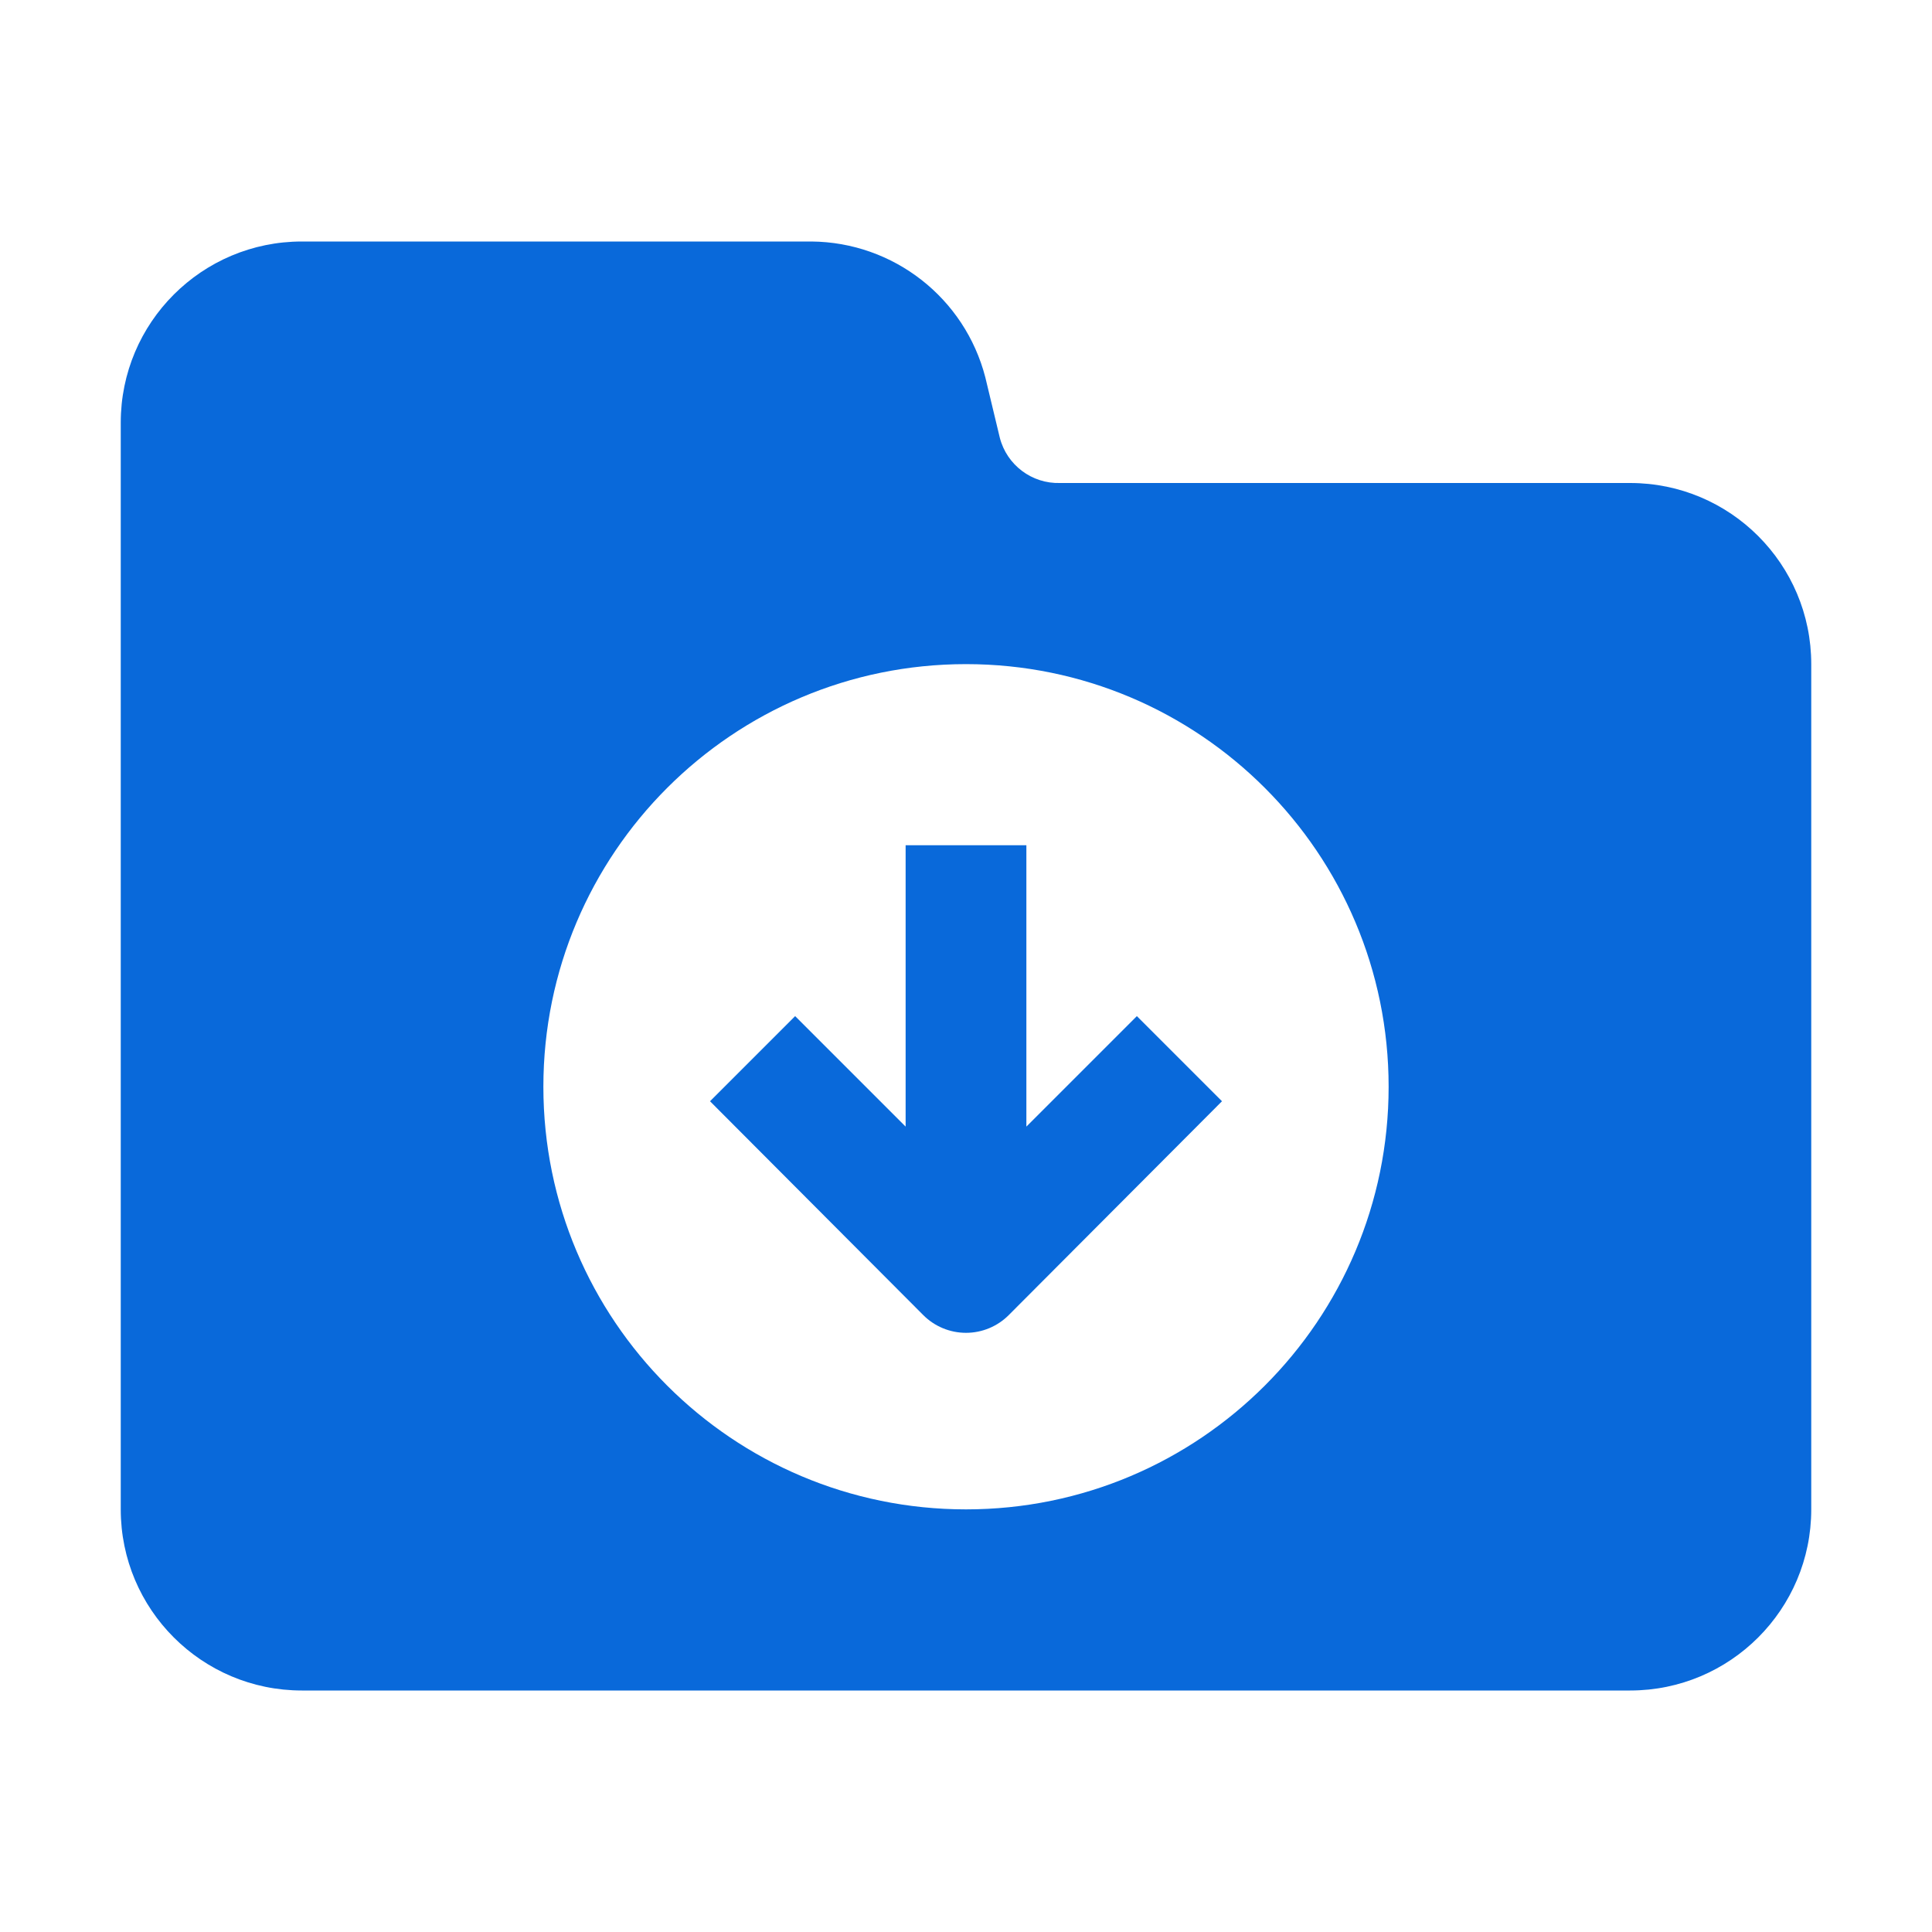
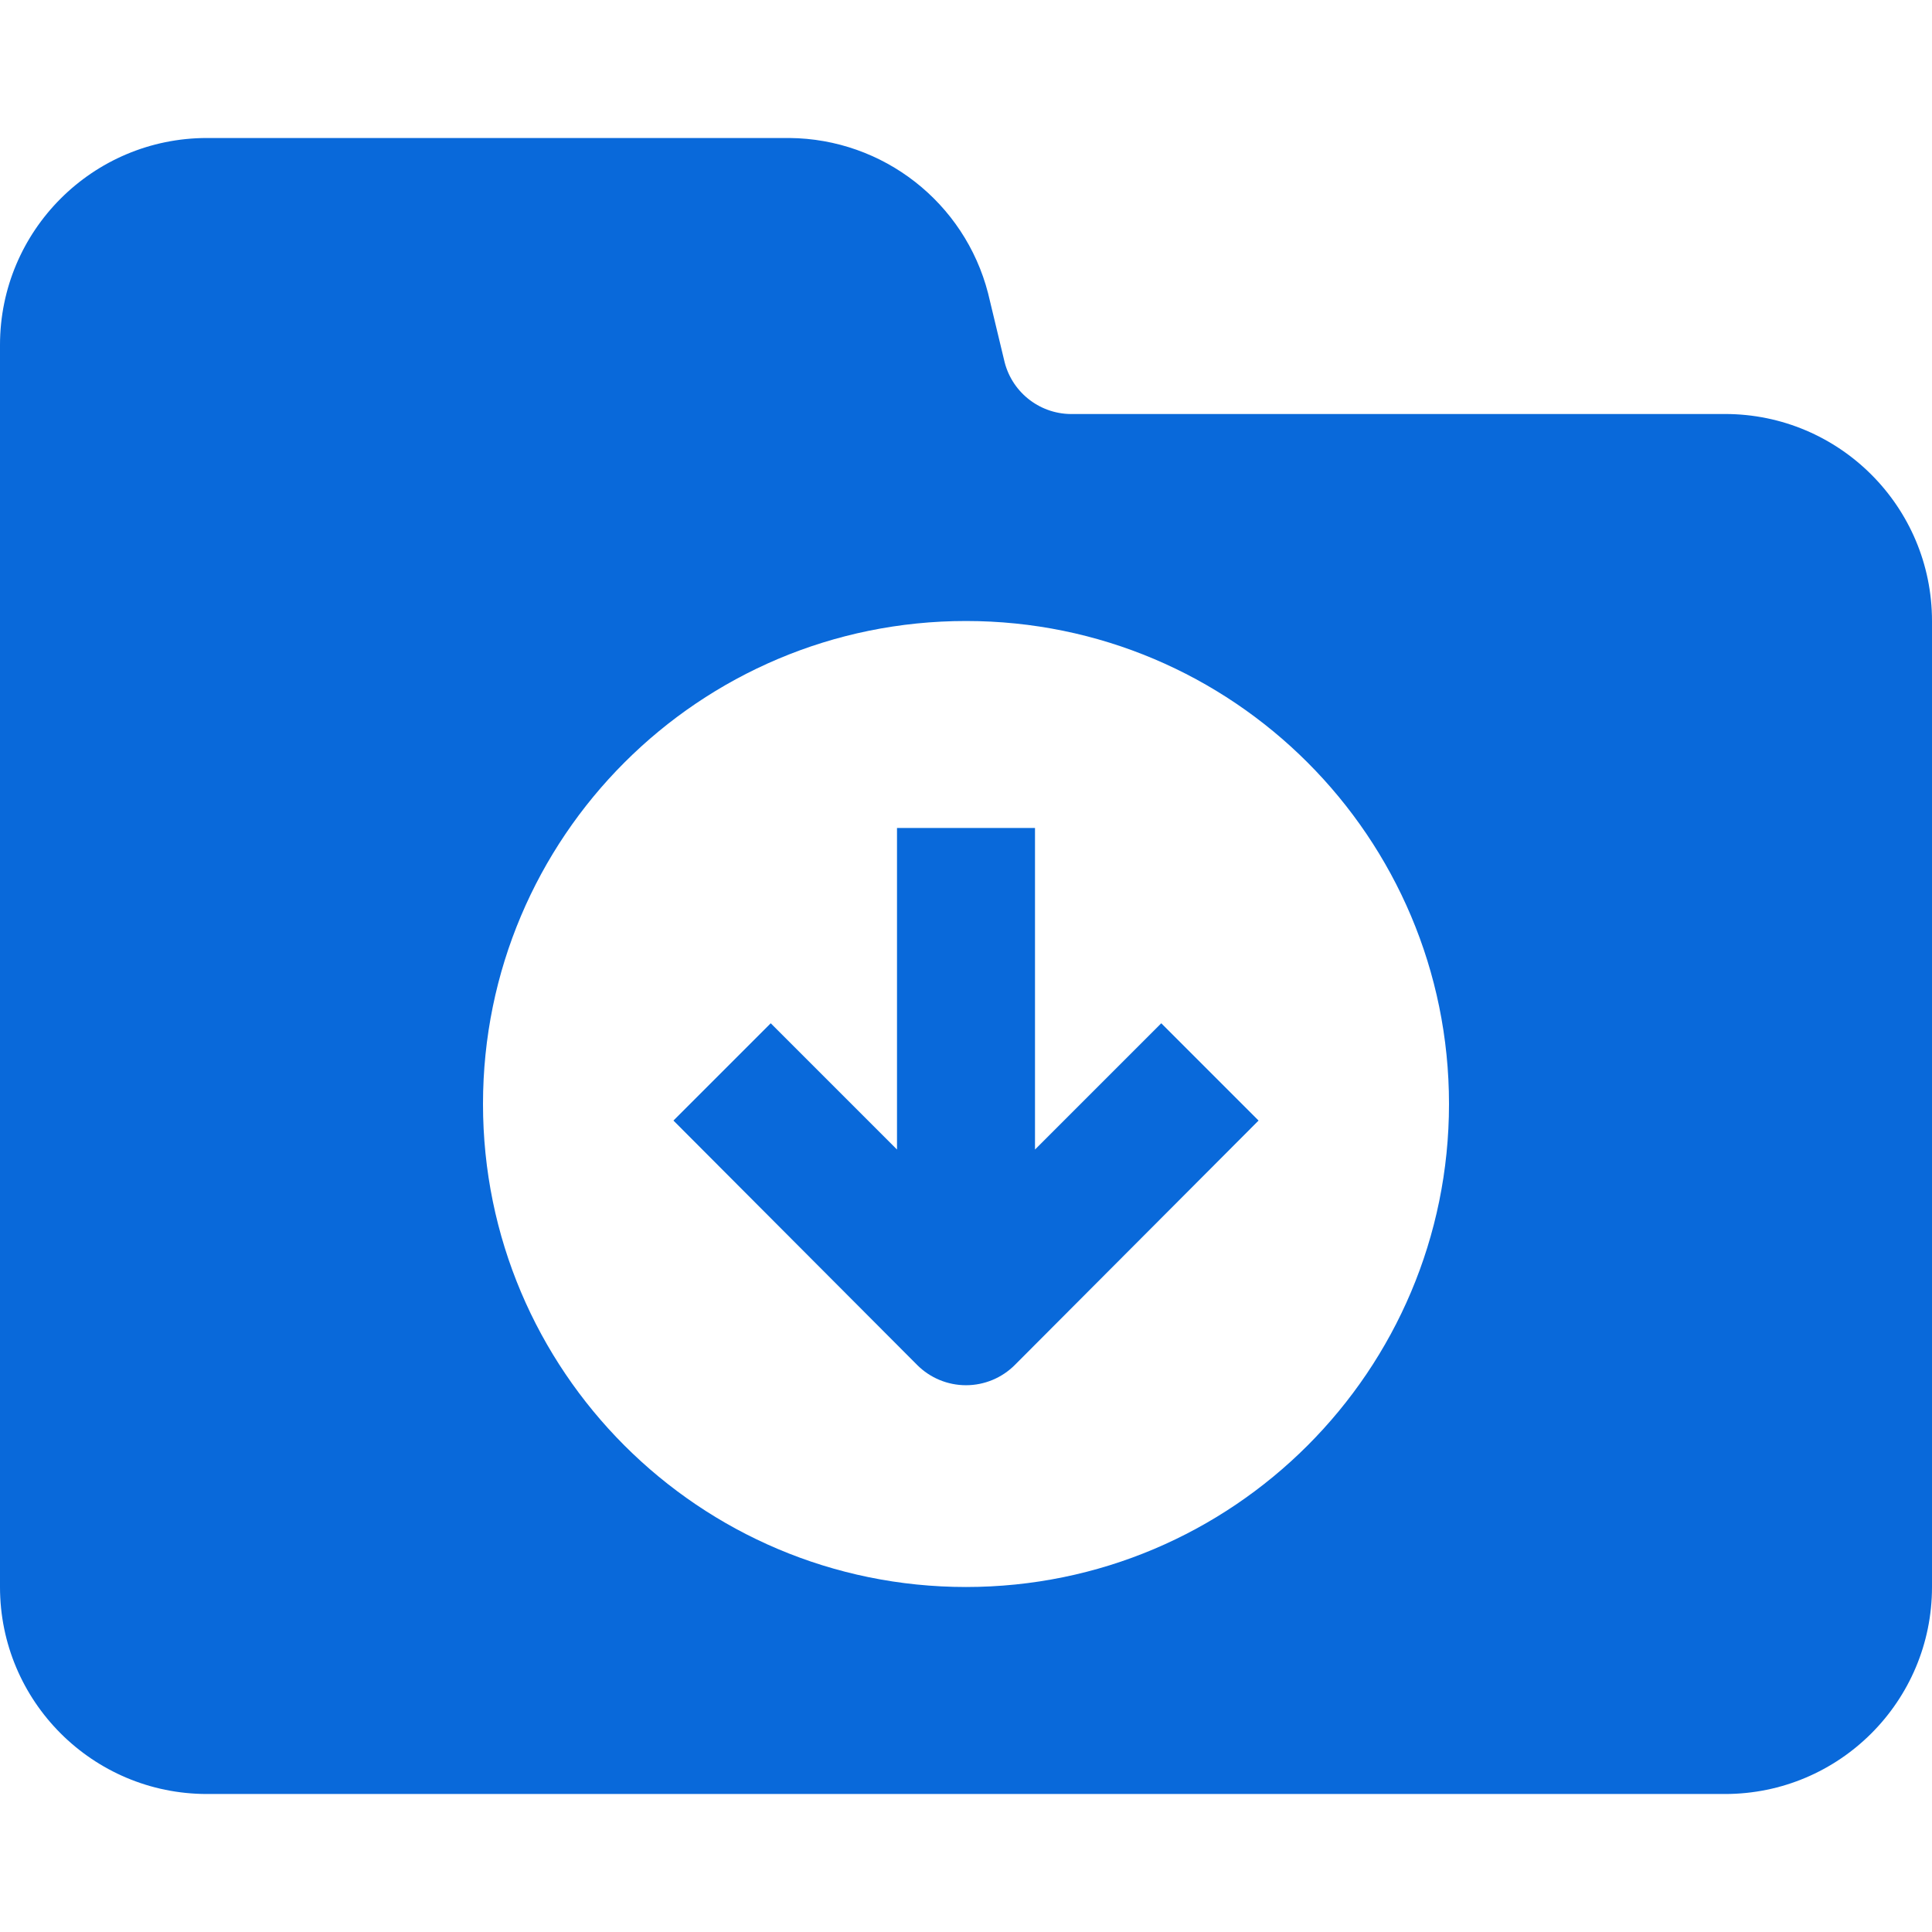
- <svg xmlns="http://www.w3.org/2000/svg" viewBox="0 0 32 32" fill="#0969DA" role="img" aria-labelledby="title">
+ <svg xmlns="http://www.w3.org/2000/svg" viewBox="2 2 28 28" fill="#0969DA" role="img" aria-labelledby="title">
  <path d="M27 8h-9.44a1 1 0 0 1-1-.75l-.24-1A3 3 0 0 0 13.44 4H5a3 3 0 0 0-3 3v18a3 3 0 0 0 3 3h22a3 3 0 0 0 3-3V11a3 3 0 0 0-3-3ZM16 25a7 7 0 1 1 7-7 7 7 0 0 1-7 7Z" />
  <path d="M17 18.66V14h-2v4.66l-1.83-1.83-1.41 1.41 3.53 3.54a1 1 0 0 0 1.42 0l3.53-3.54-1.41-1.41Z" />
</svg>
